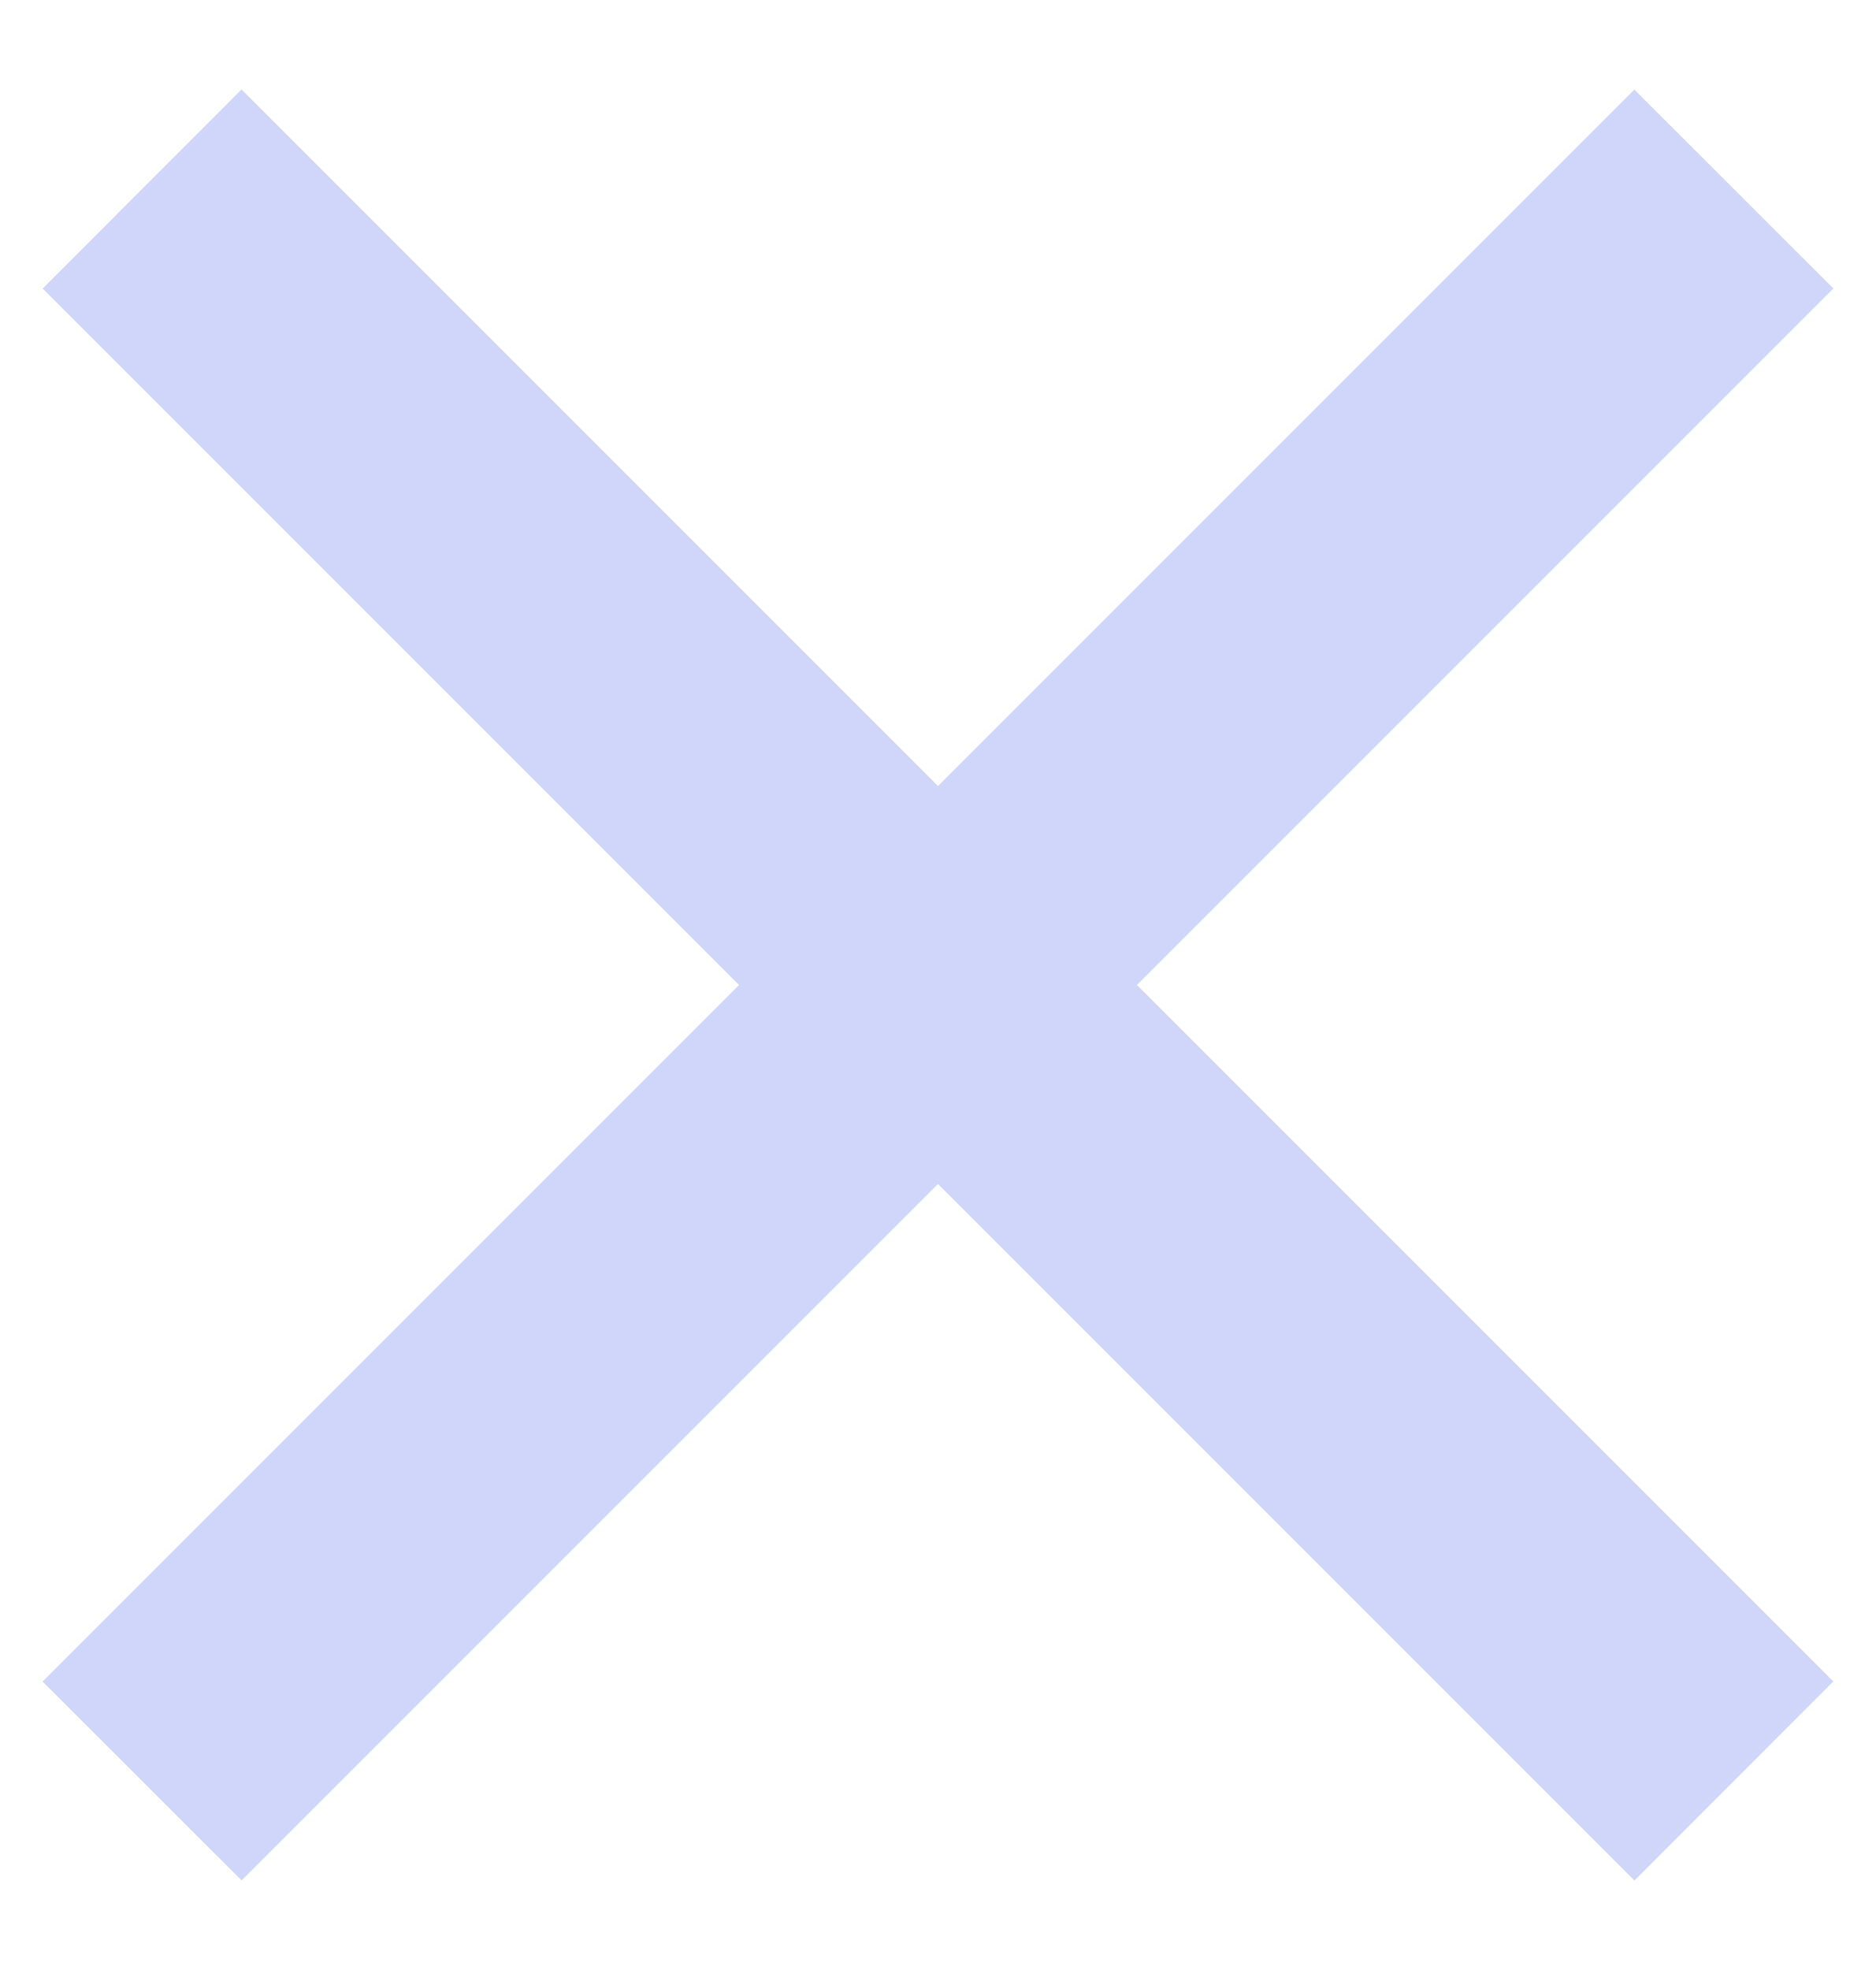
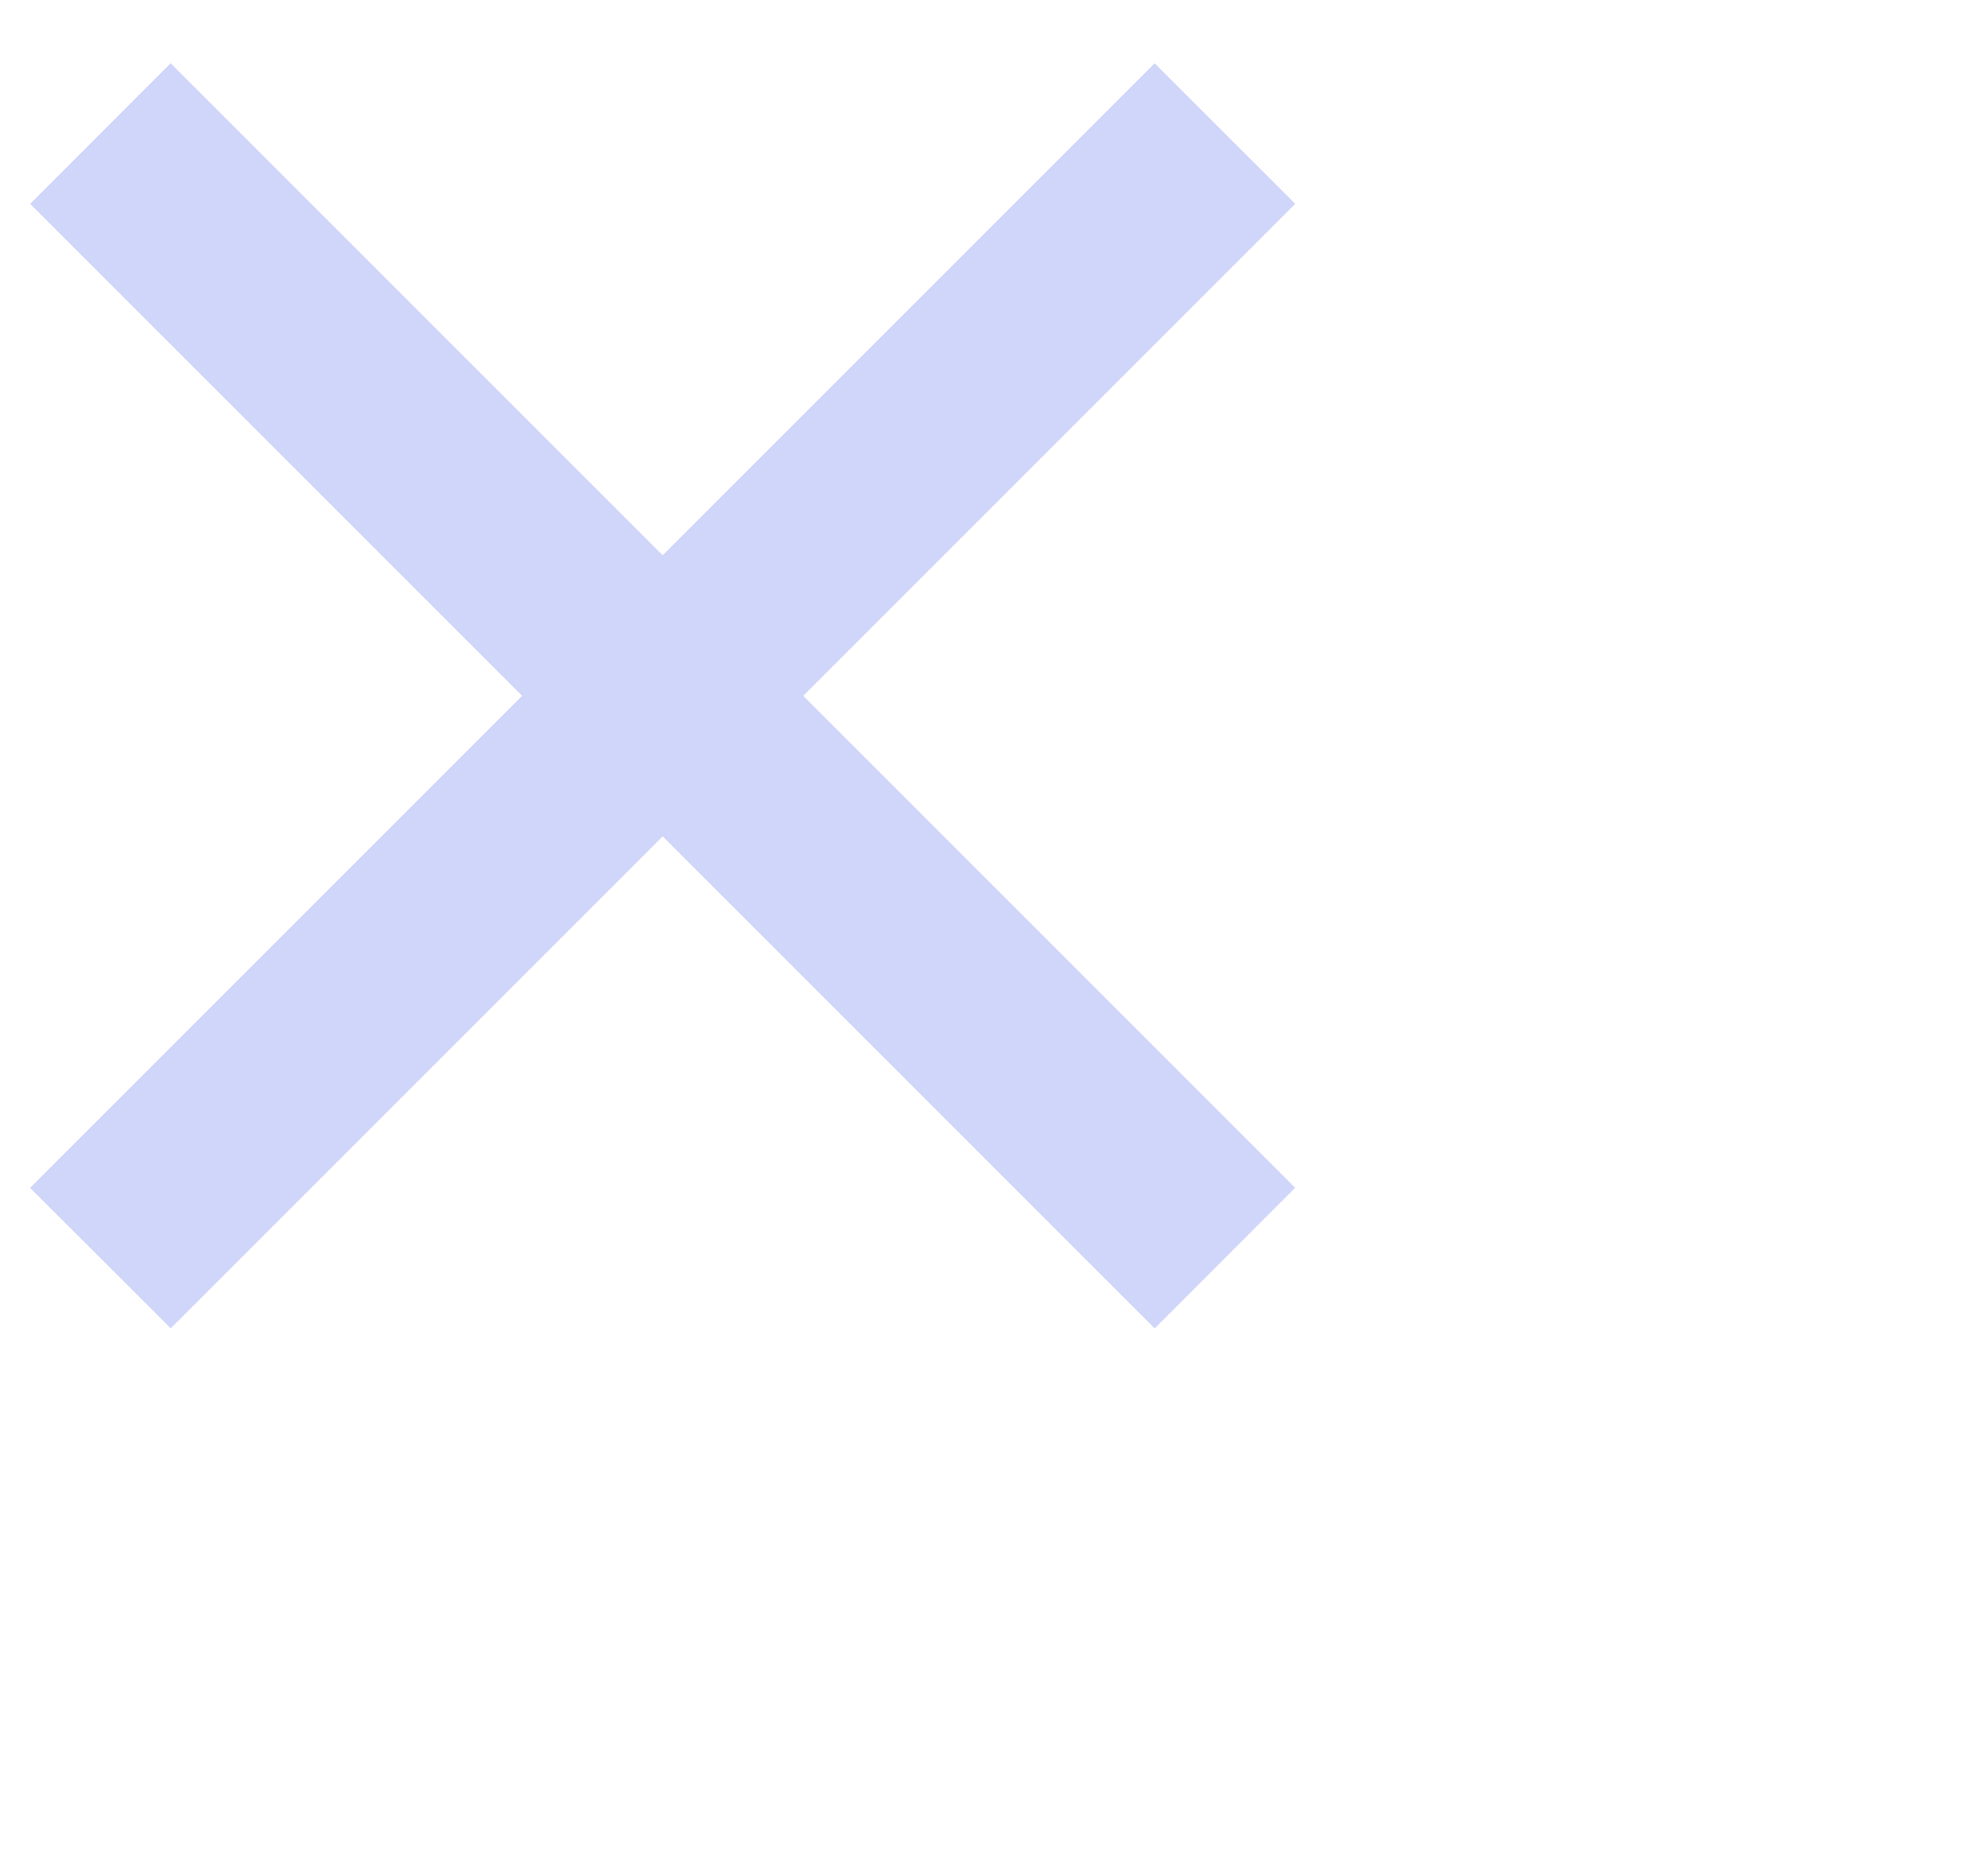
- <svg xmlns="http://www.w3.org/2000/svg" width="20" height="21">
+ <svg xmlns="http://www.w3.org/2000/svg" width="30" height="28">
  <g fill="#D0D6F9" fill-rule="evenodd">
    <path d="M2.575.954l16.97 16.97-2.12 2.122L.455 3.076z" />
    <path d="M.454 17.925L17.424.955l2.122 2.12-16.97 16.97z" />
  </g>
</svg>
